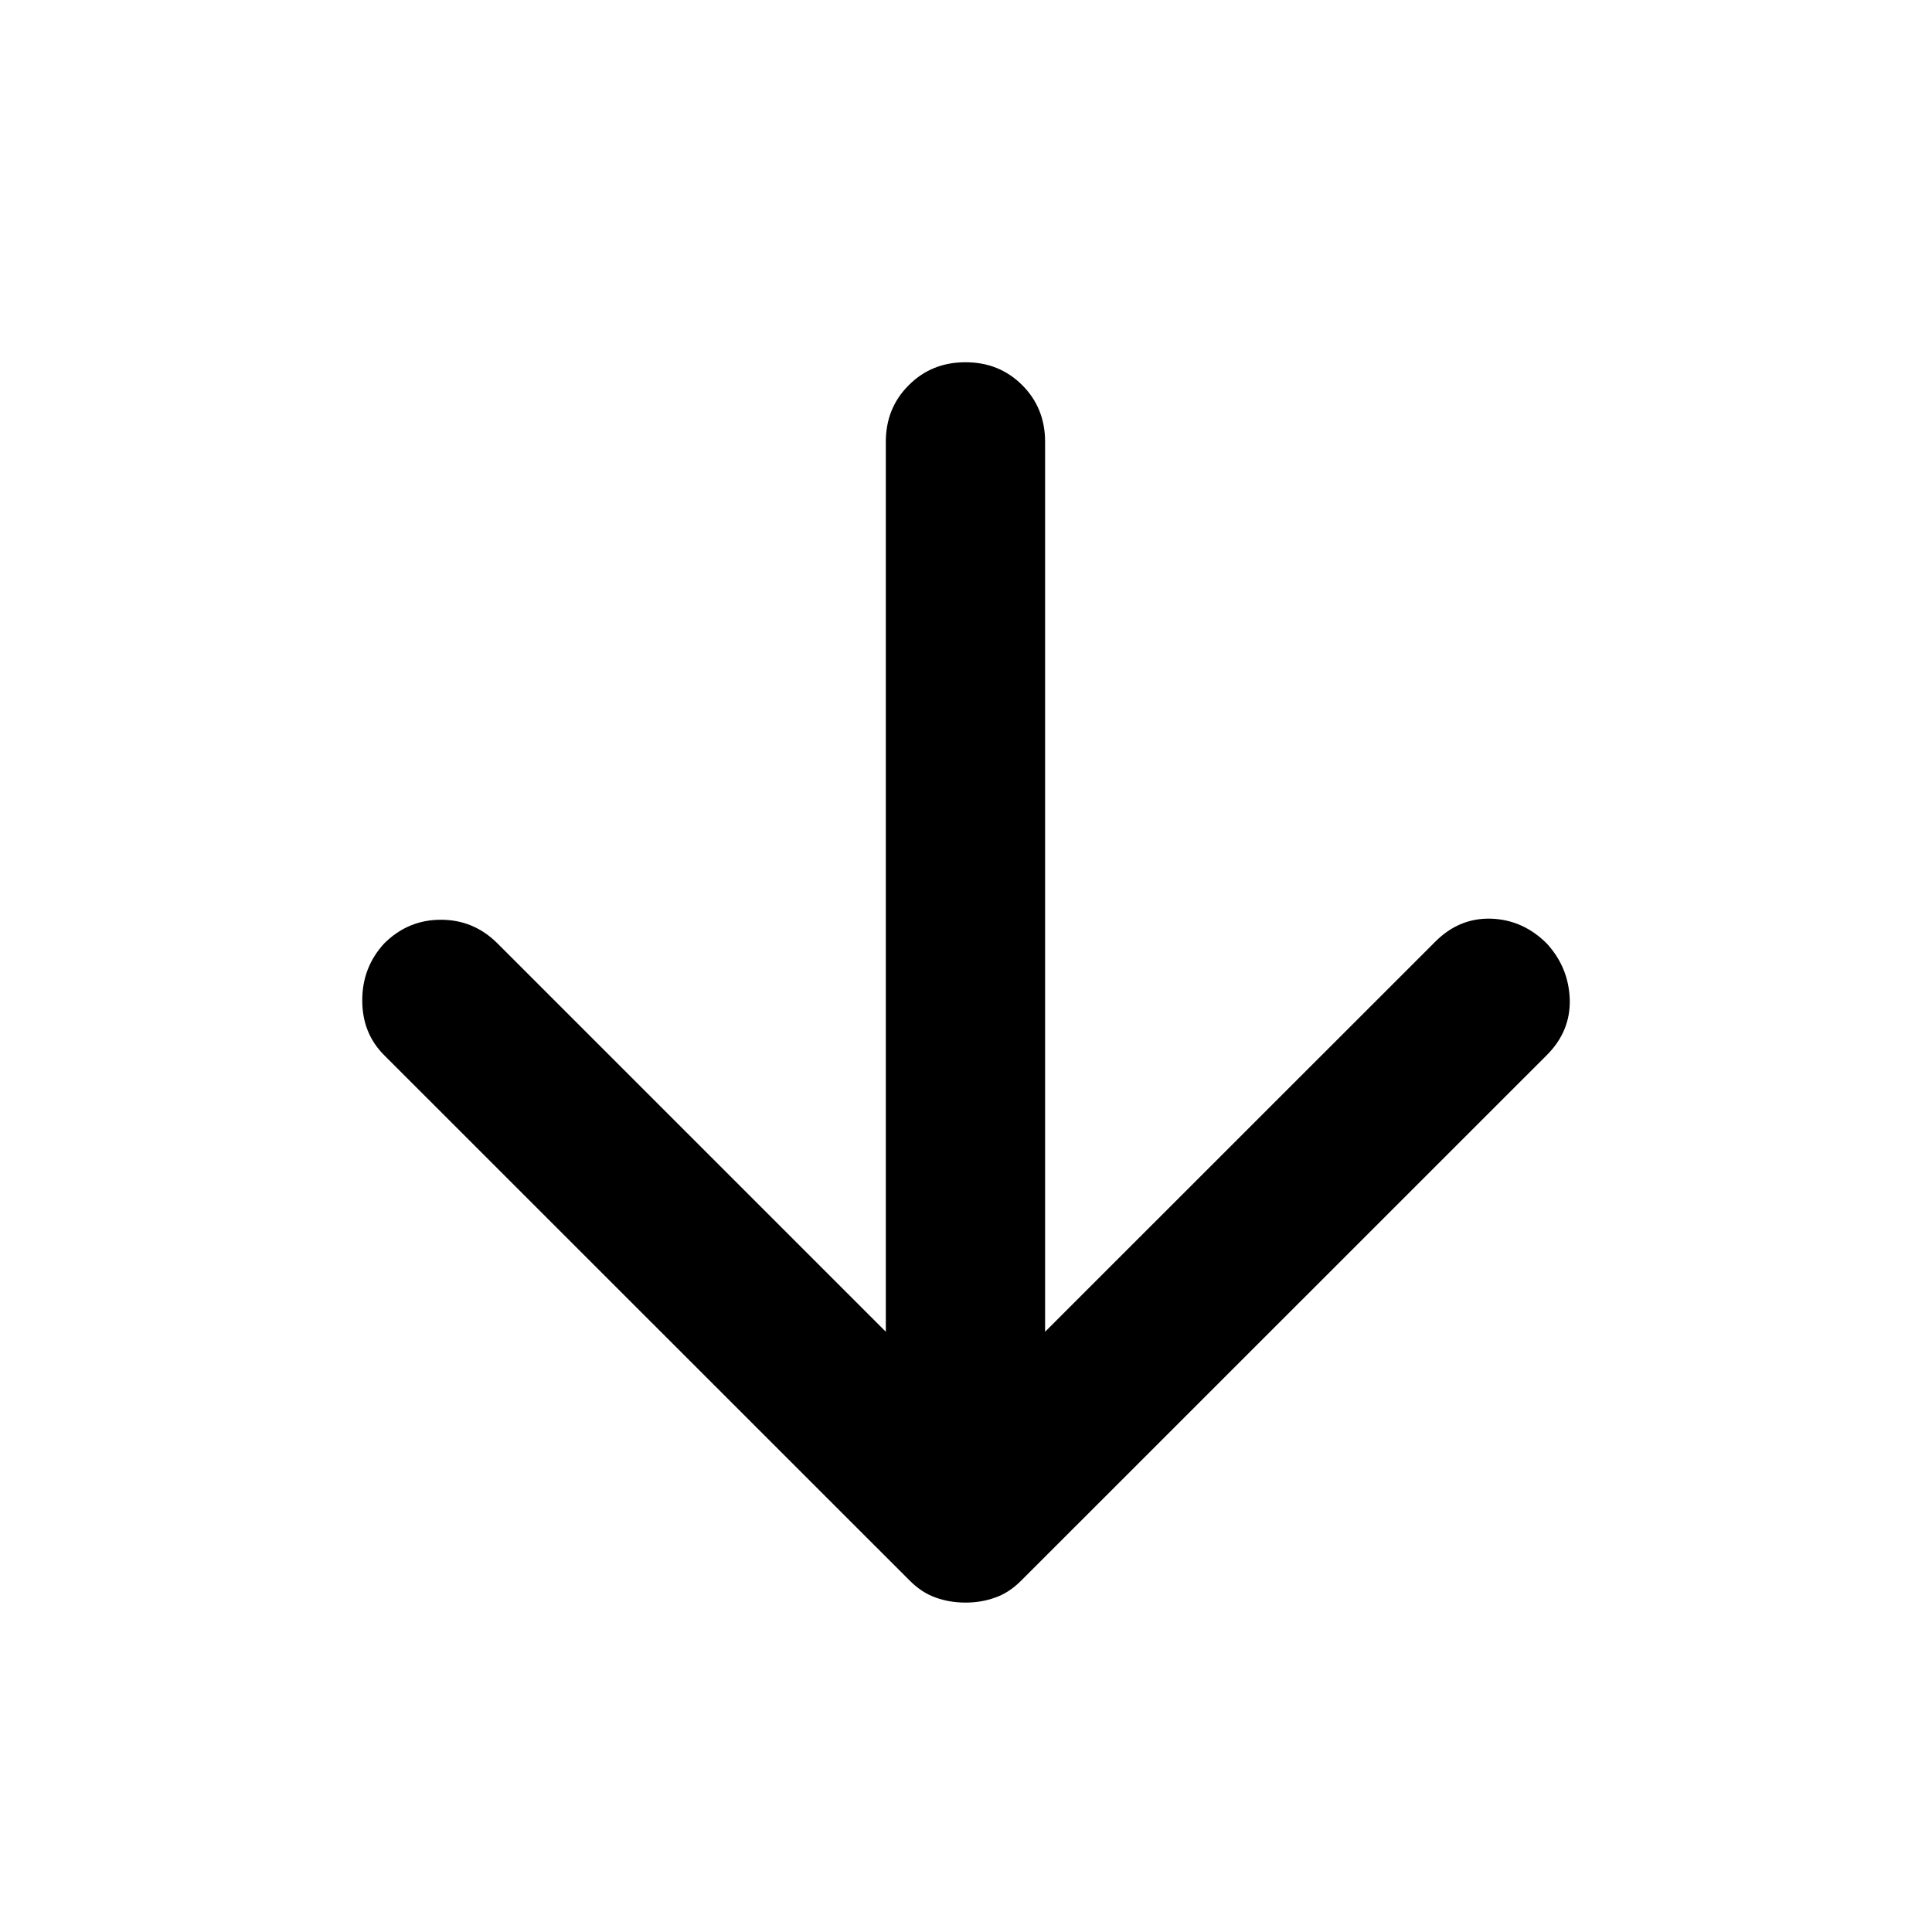
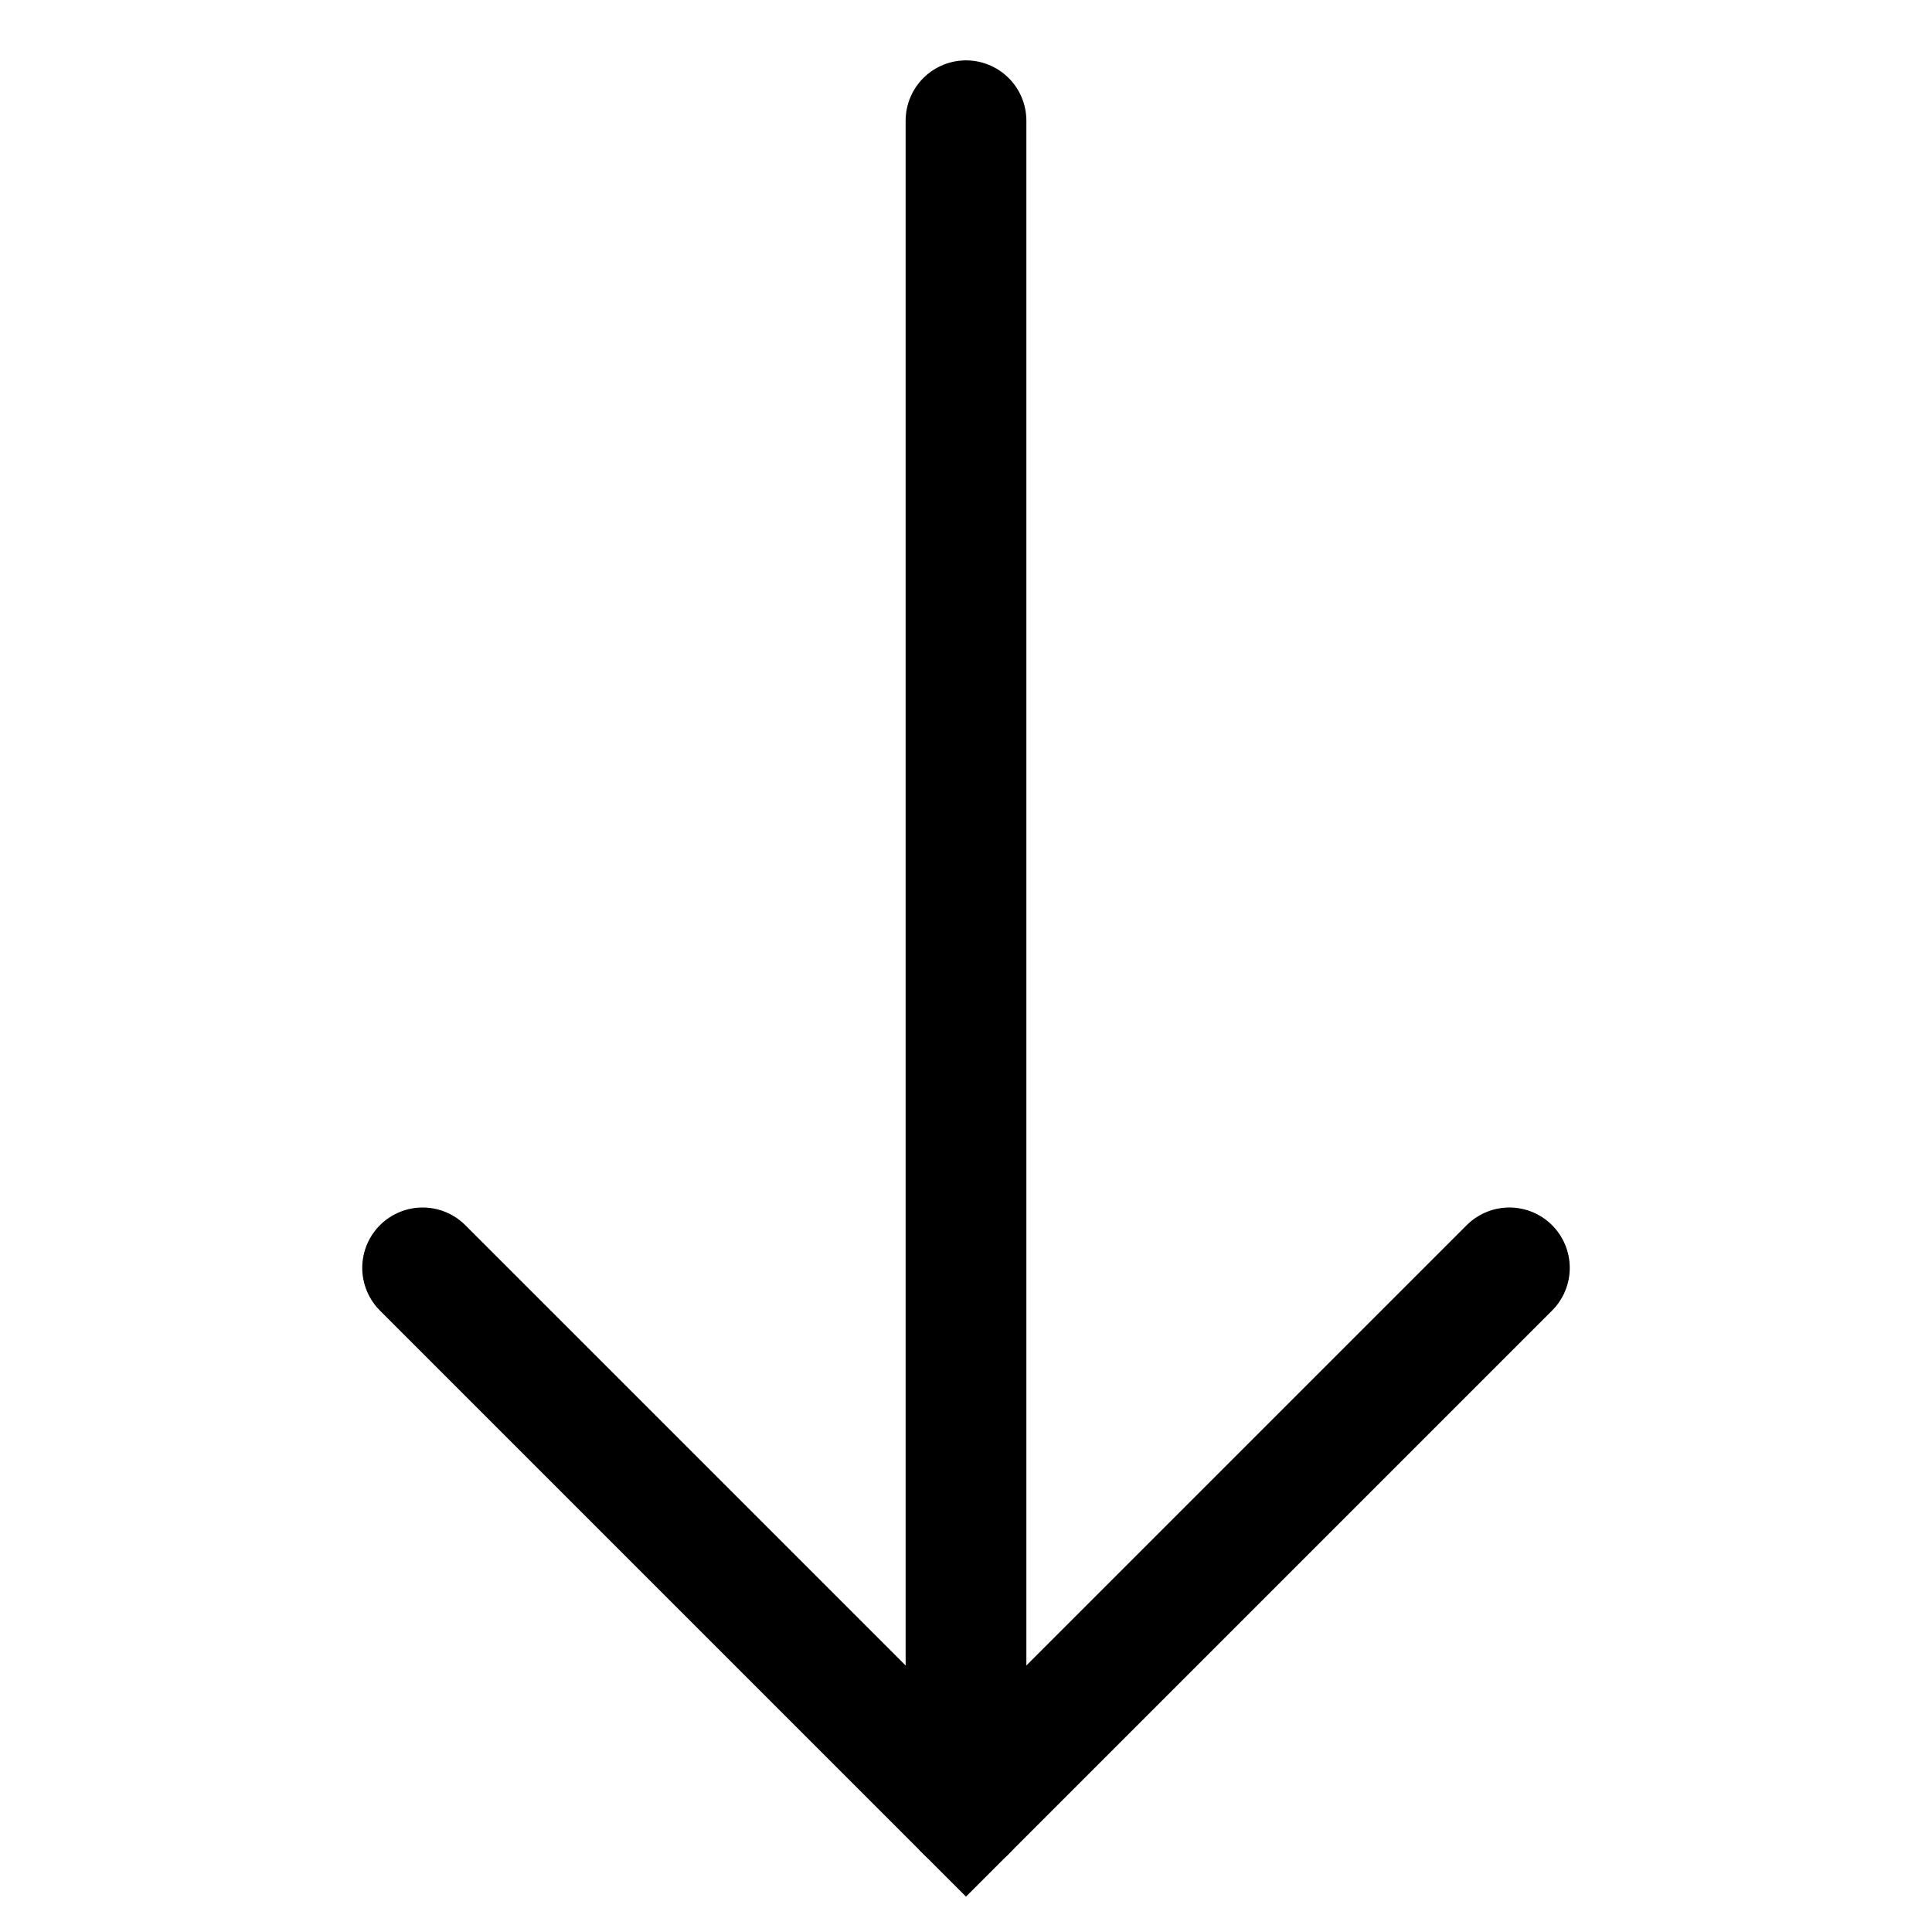
<svg xmlns="http://www.w3.org/2000/svg" width="16" height="16" viewBox="0 0 16 16" fill="none">
-   <path d="M7.336 11.029V3.659C7.336 3.473 7.399 3.316 7.526 3.19C7.652 3.063 7.809 3 7.996 3C8.183 3 8.339 3.063 8.466 3.19C8.592 3.316 8.655 3.473 8.655 3.659V11.029L11.887 7.798C12.019 7.666 12.172 7.603 12.348 7.608C12.524 7.614 12.678 7.682 12.81 7.814C12.931 7.946 12.994 8.1 13 8.276C13.005 8.452 12.942 8.606 12.81 8.738L8.457 13.09C8.391 13.156 8.32 13.203 8.243 13.23C8.166 13.258 8.084 13.272 7.996 13.272C7.908 13.272 7.825 13.258 7.748 13.23C7.671 13.203 7.6 13.156 7.534 13.09L3.181 8.738C3.06 8.617 3 8.466 3 8.284C3 8.103 3.06 7.946 3.181 7.814C3.313 7.682 3.47 7.617 3.651 7.617C3.833 7.617 3.989 7.682 4.121 7.814L7.336 11.029Z" fill="black" />
+   <path d="M3.5 10.5L8 15L12.5 10.5" stroke="black" stroke-linecap="round" />
+   <path d="M8 15L8 1" stroke="black" stroke-linecap="round" />
</svg>
